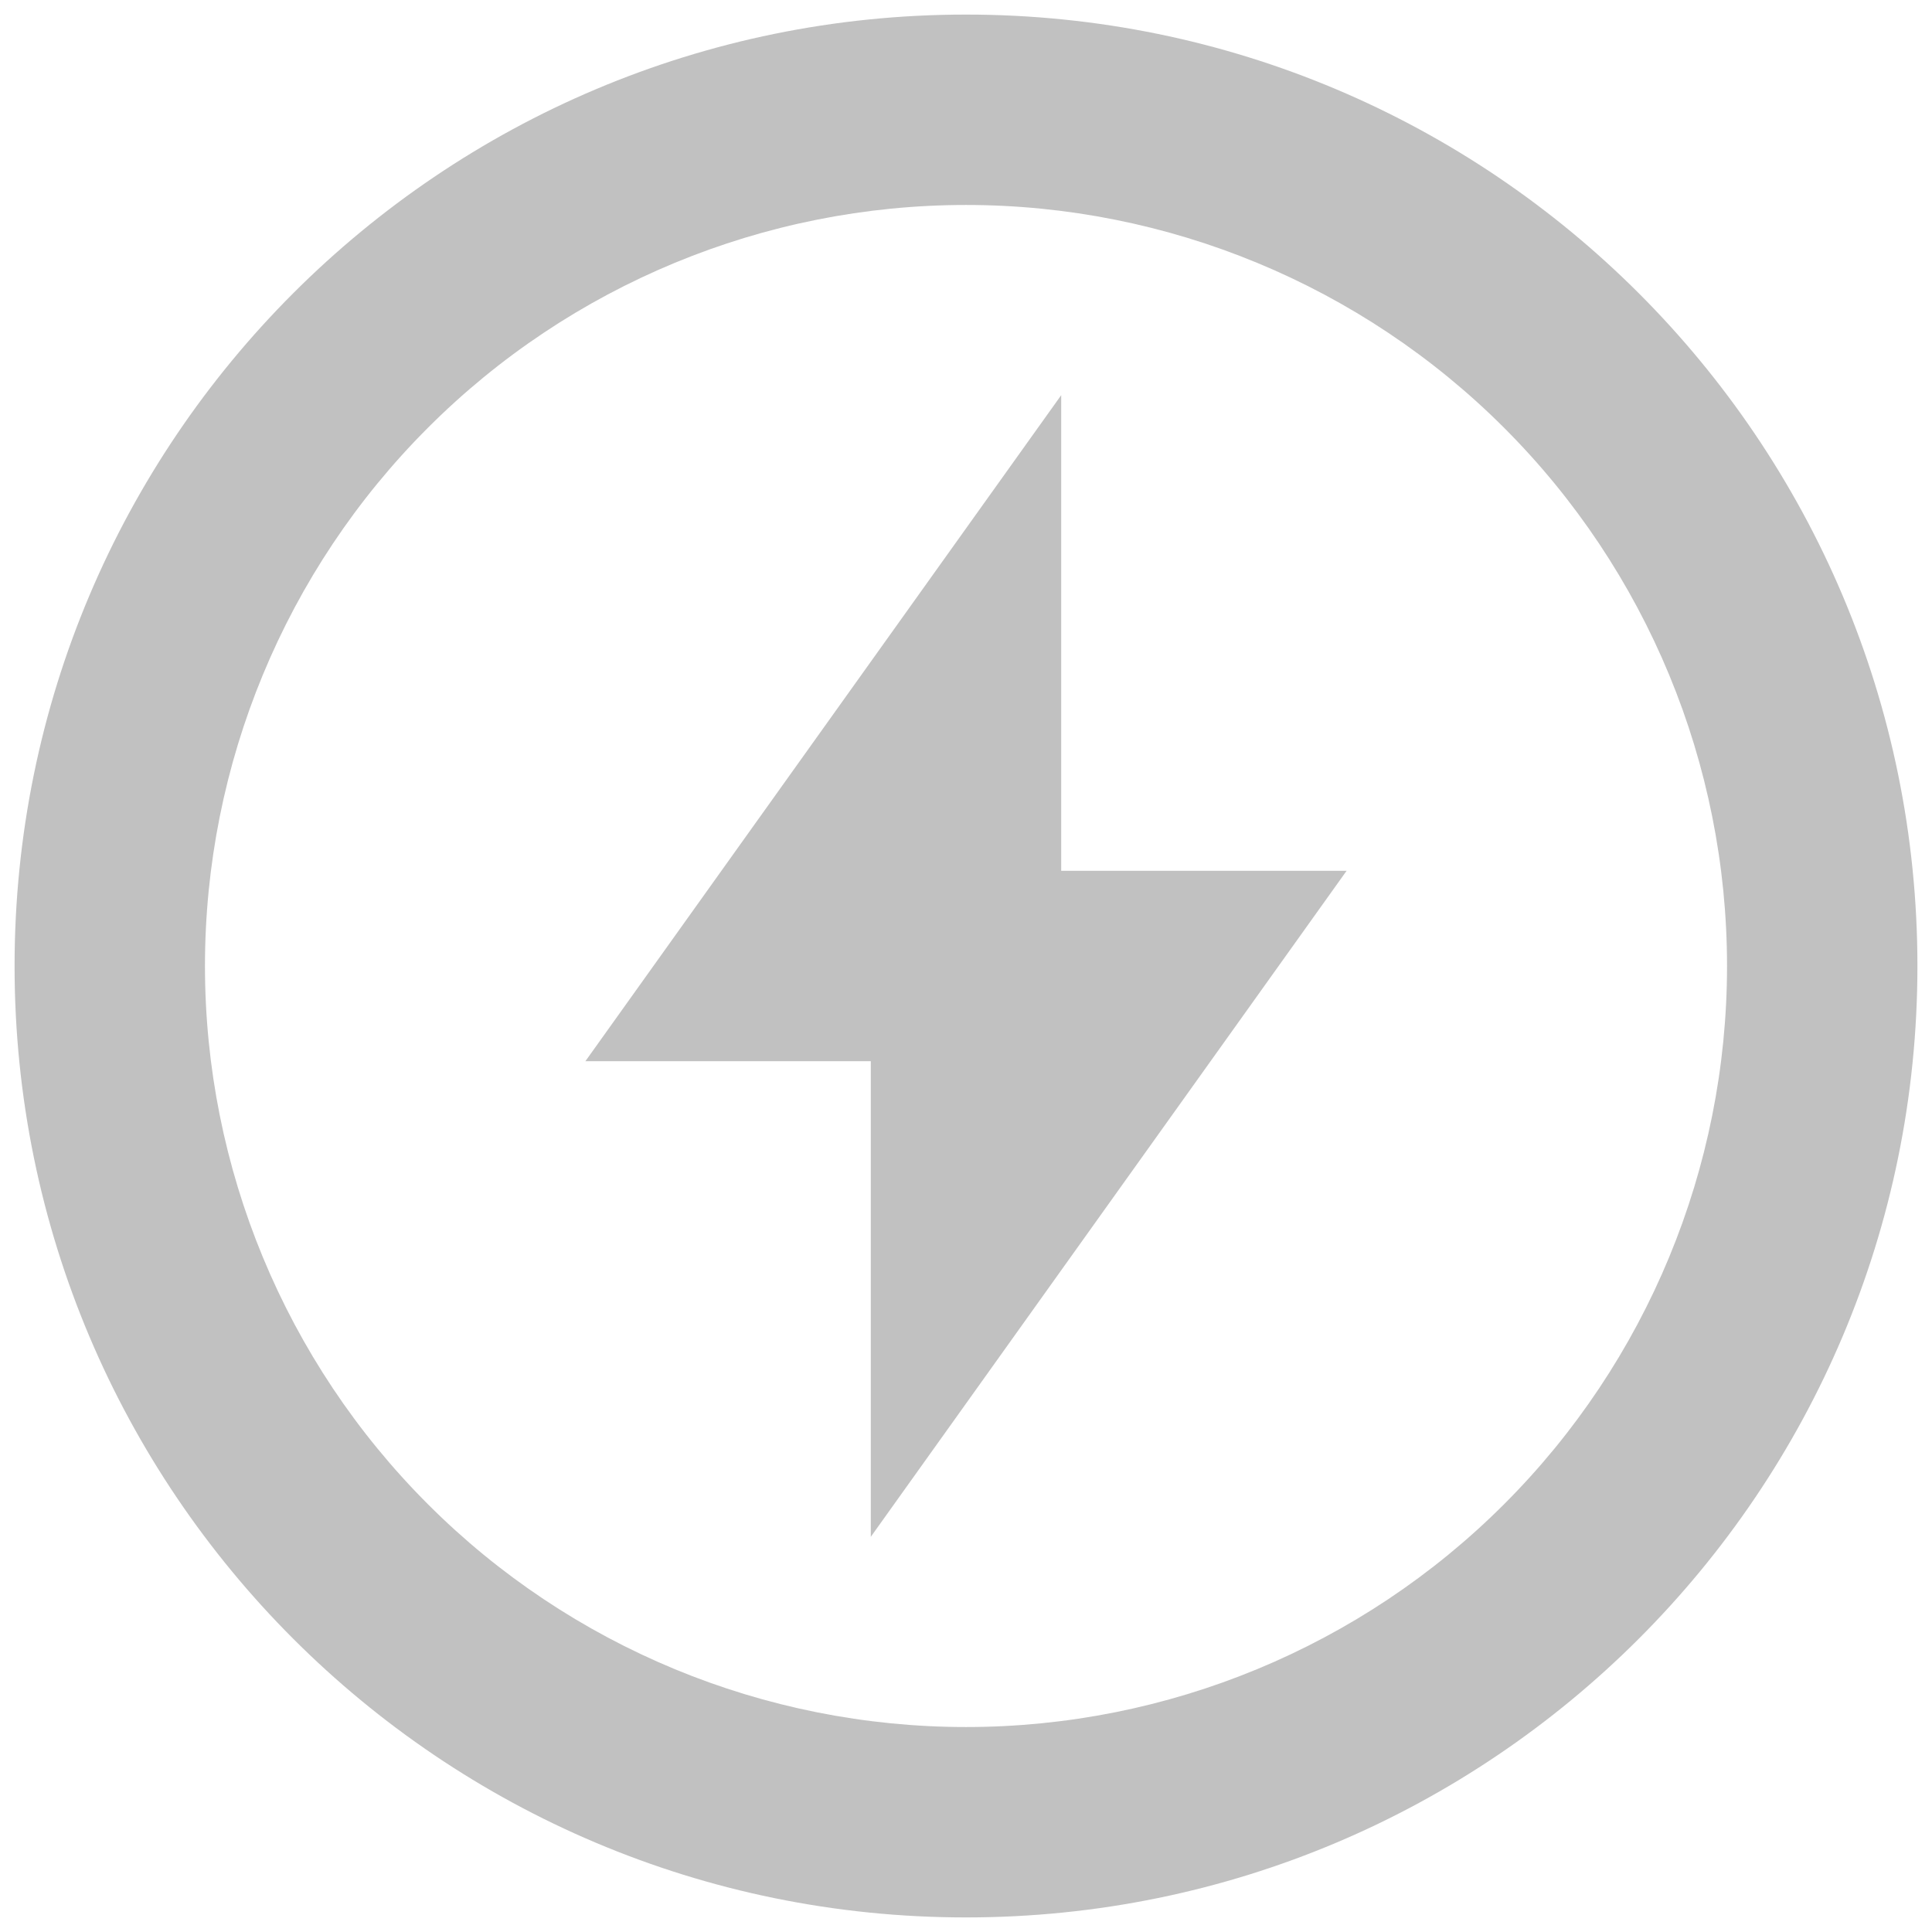
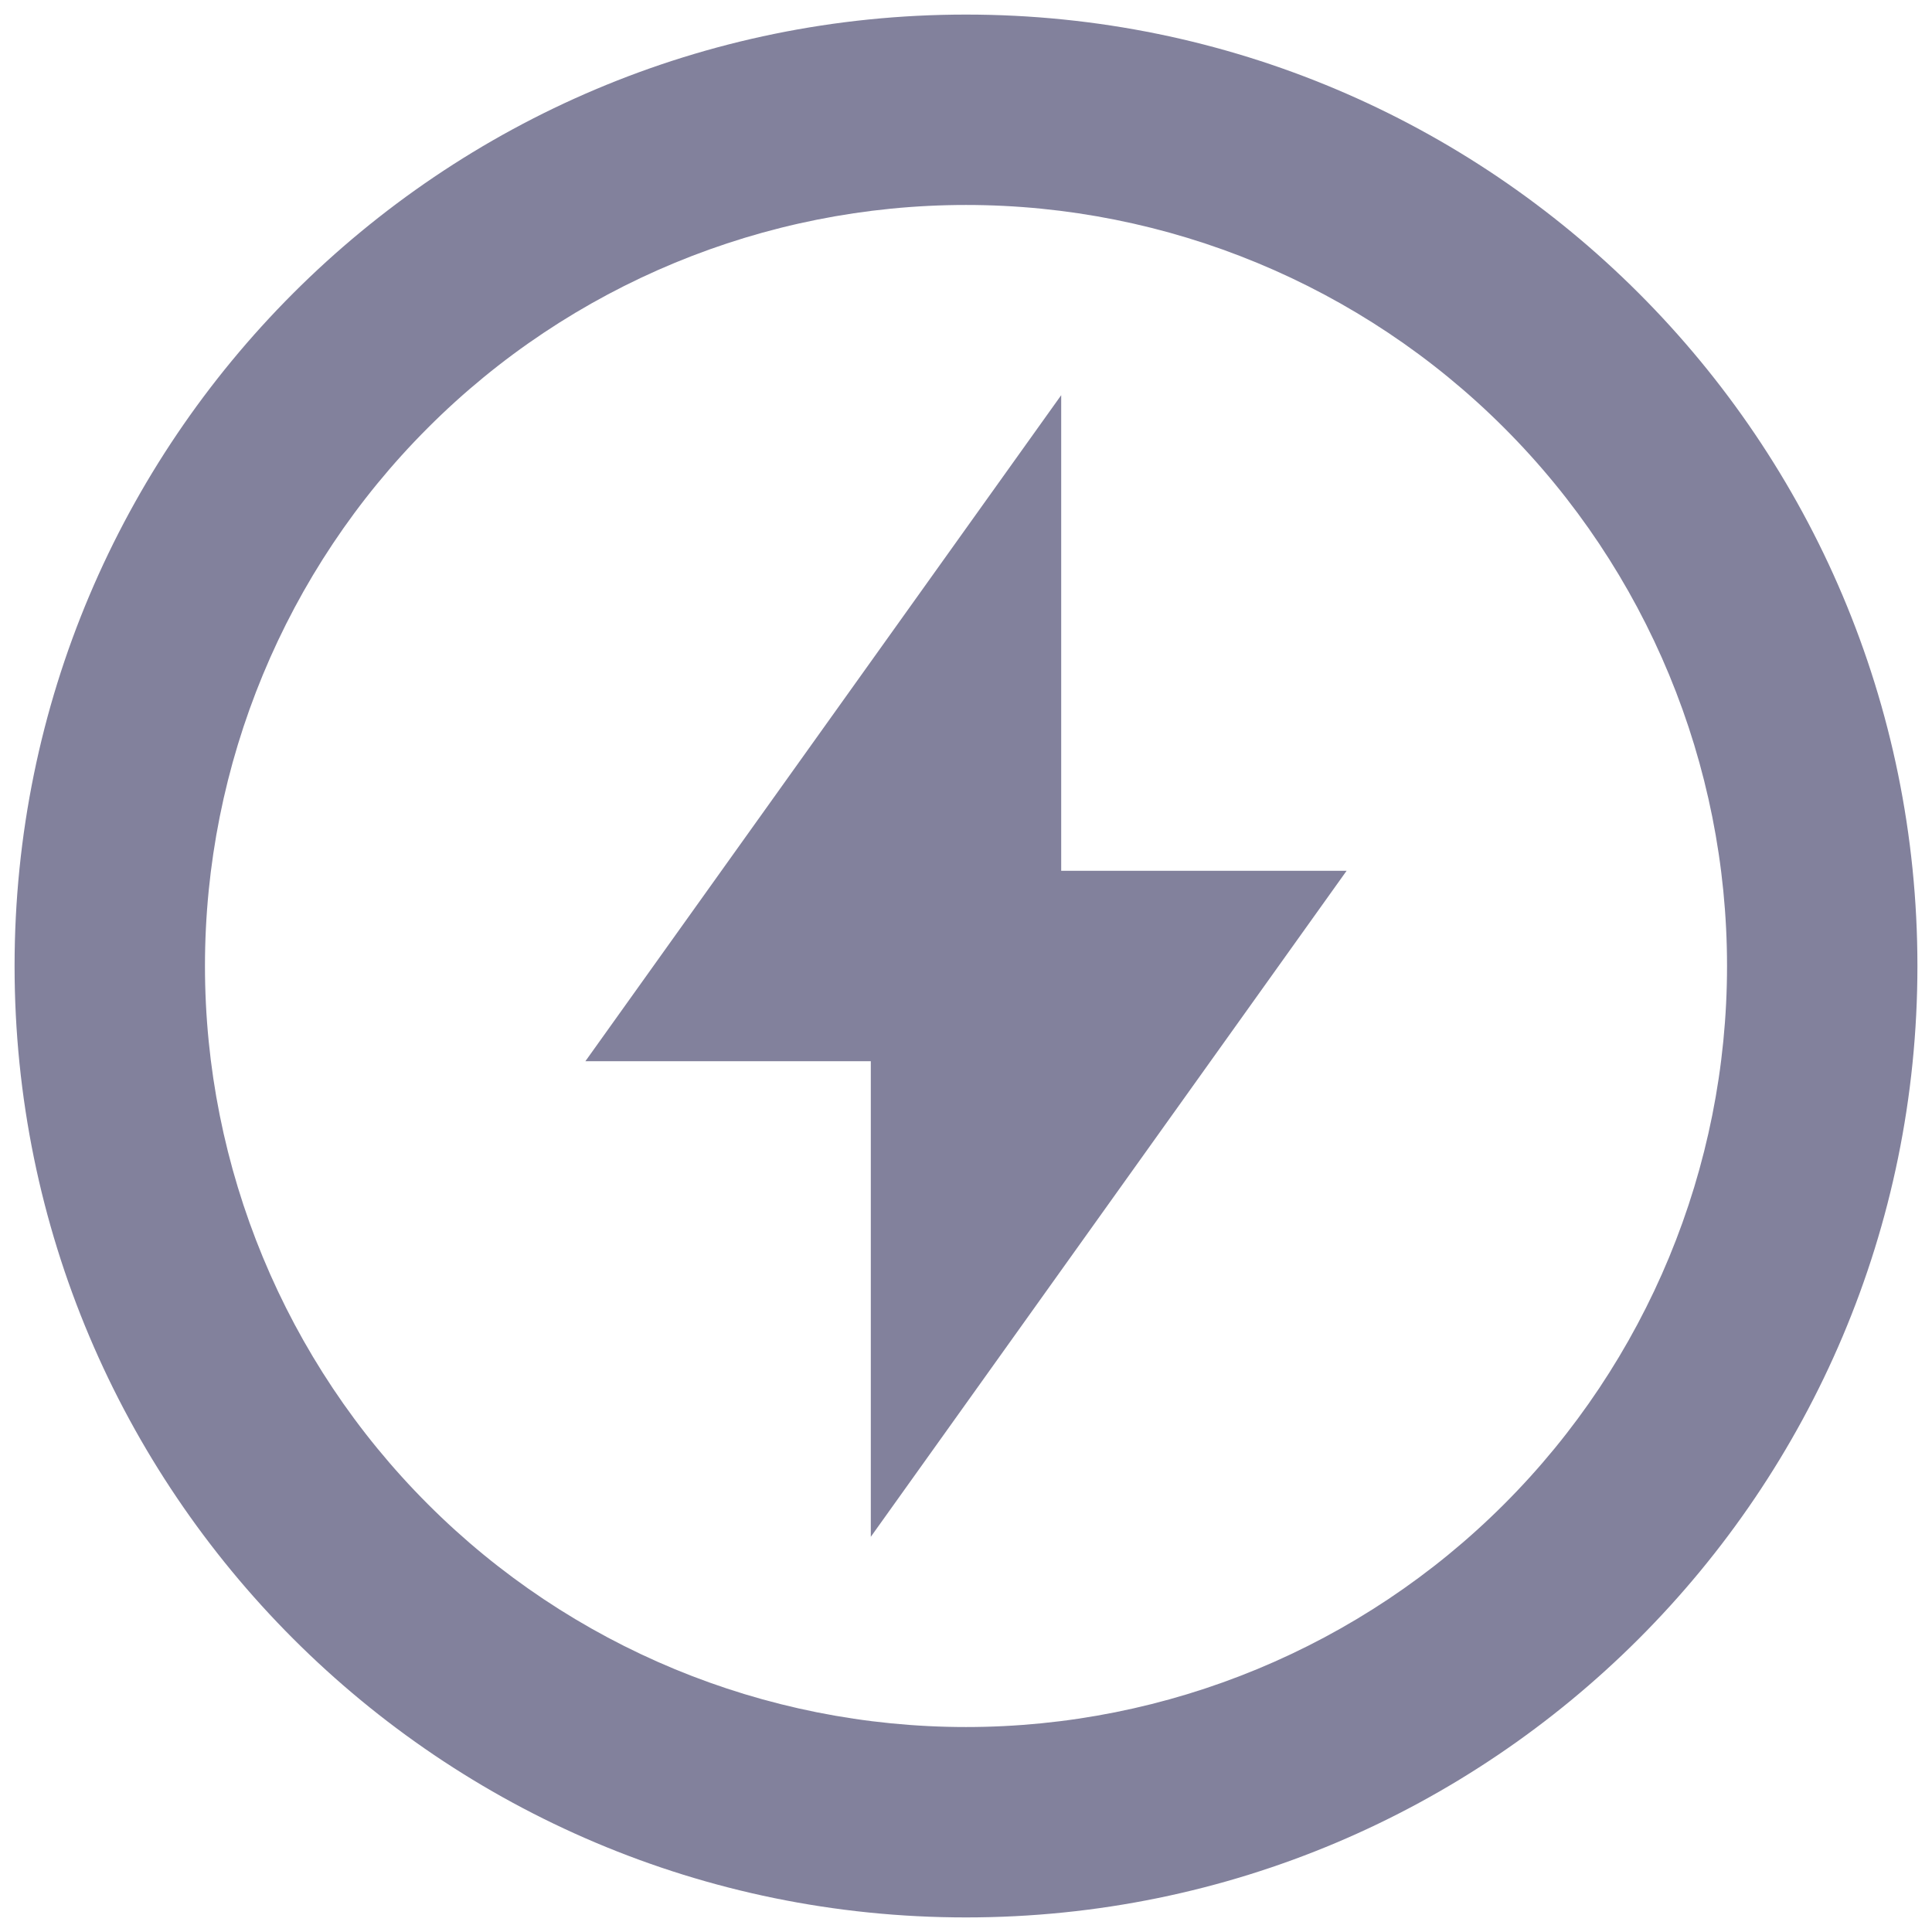
<svg xmlns="http://www.w3.org/2000/svg" width="11" height="11" viewBox="0 0 11 11" fill="none">
-   <path d="M5.5 10.917C2.508 10.917 0.083 8.492 0.083 5.5C0.083 2.508 2.508 0.083 5.5 0.083C8.492 0.083 10.917 2.508 10.917 5.5C10.917 8.492 8.492 10.917 5.5 10.917ZM5.5 9.833C6.649 9.833 7.751 9.377 8.564 8.564C9.377 7.751 9.833 6.649 9.833 5.5C9.833 4.351 9.377 3.249 8.564 2.436C7.751 1.623 6.649 1.167 5.5 1.167C4.351 1.167 3.248 1.623 2.436 2.436C1.623 3.249 1.167 4.351 1.167 5.5C1.167 6.649 1.623 7.751 2.436 8.564C3.248 9.377 4.351 9.833 5.5 9.833ZM6.042 4.958H7.667L4.958 8.75V6.042H3.333L6.042 2.25V4.958Z" fill="#C1C1C1" />
+   <path d="M5.5 10.917C2.508 10.917 0.083 8.492 0.083 5.5C0.083 2.508 2.508 0.083 5.5 0.083C8.492 0.083 10.917 2.508 10.917 5.5C10.917 8.492 8.492 10.917 5.5 10.917ZM5.5 9.833C6.649 9.833 7.751 9.377 8.564 8.564C9.377 7.751 9.833 6.649 9.833 5.5C9.833 4.351 9.377 3.249 8.564 2.436C7.751 1.623 6.649 1.167 5.5 1.167C4.351 1.167 3.248 1.623 2.436 2.436C1.623 3.249 1.167 4.351 1.167 5.5C1.167 6.649 1.623 7.751 2.436 8.564C3.248 9.377 4.351 9.833 5.5 9.833ZM6.042 4.958H7.667L4.958 8.75V6.042H3.333L6.042 2.25V4.958Z" fill="#82819C" />
</svg>
